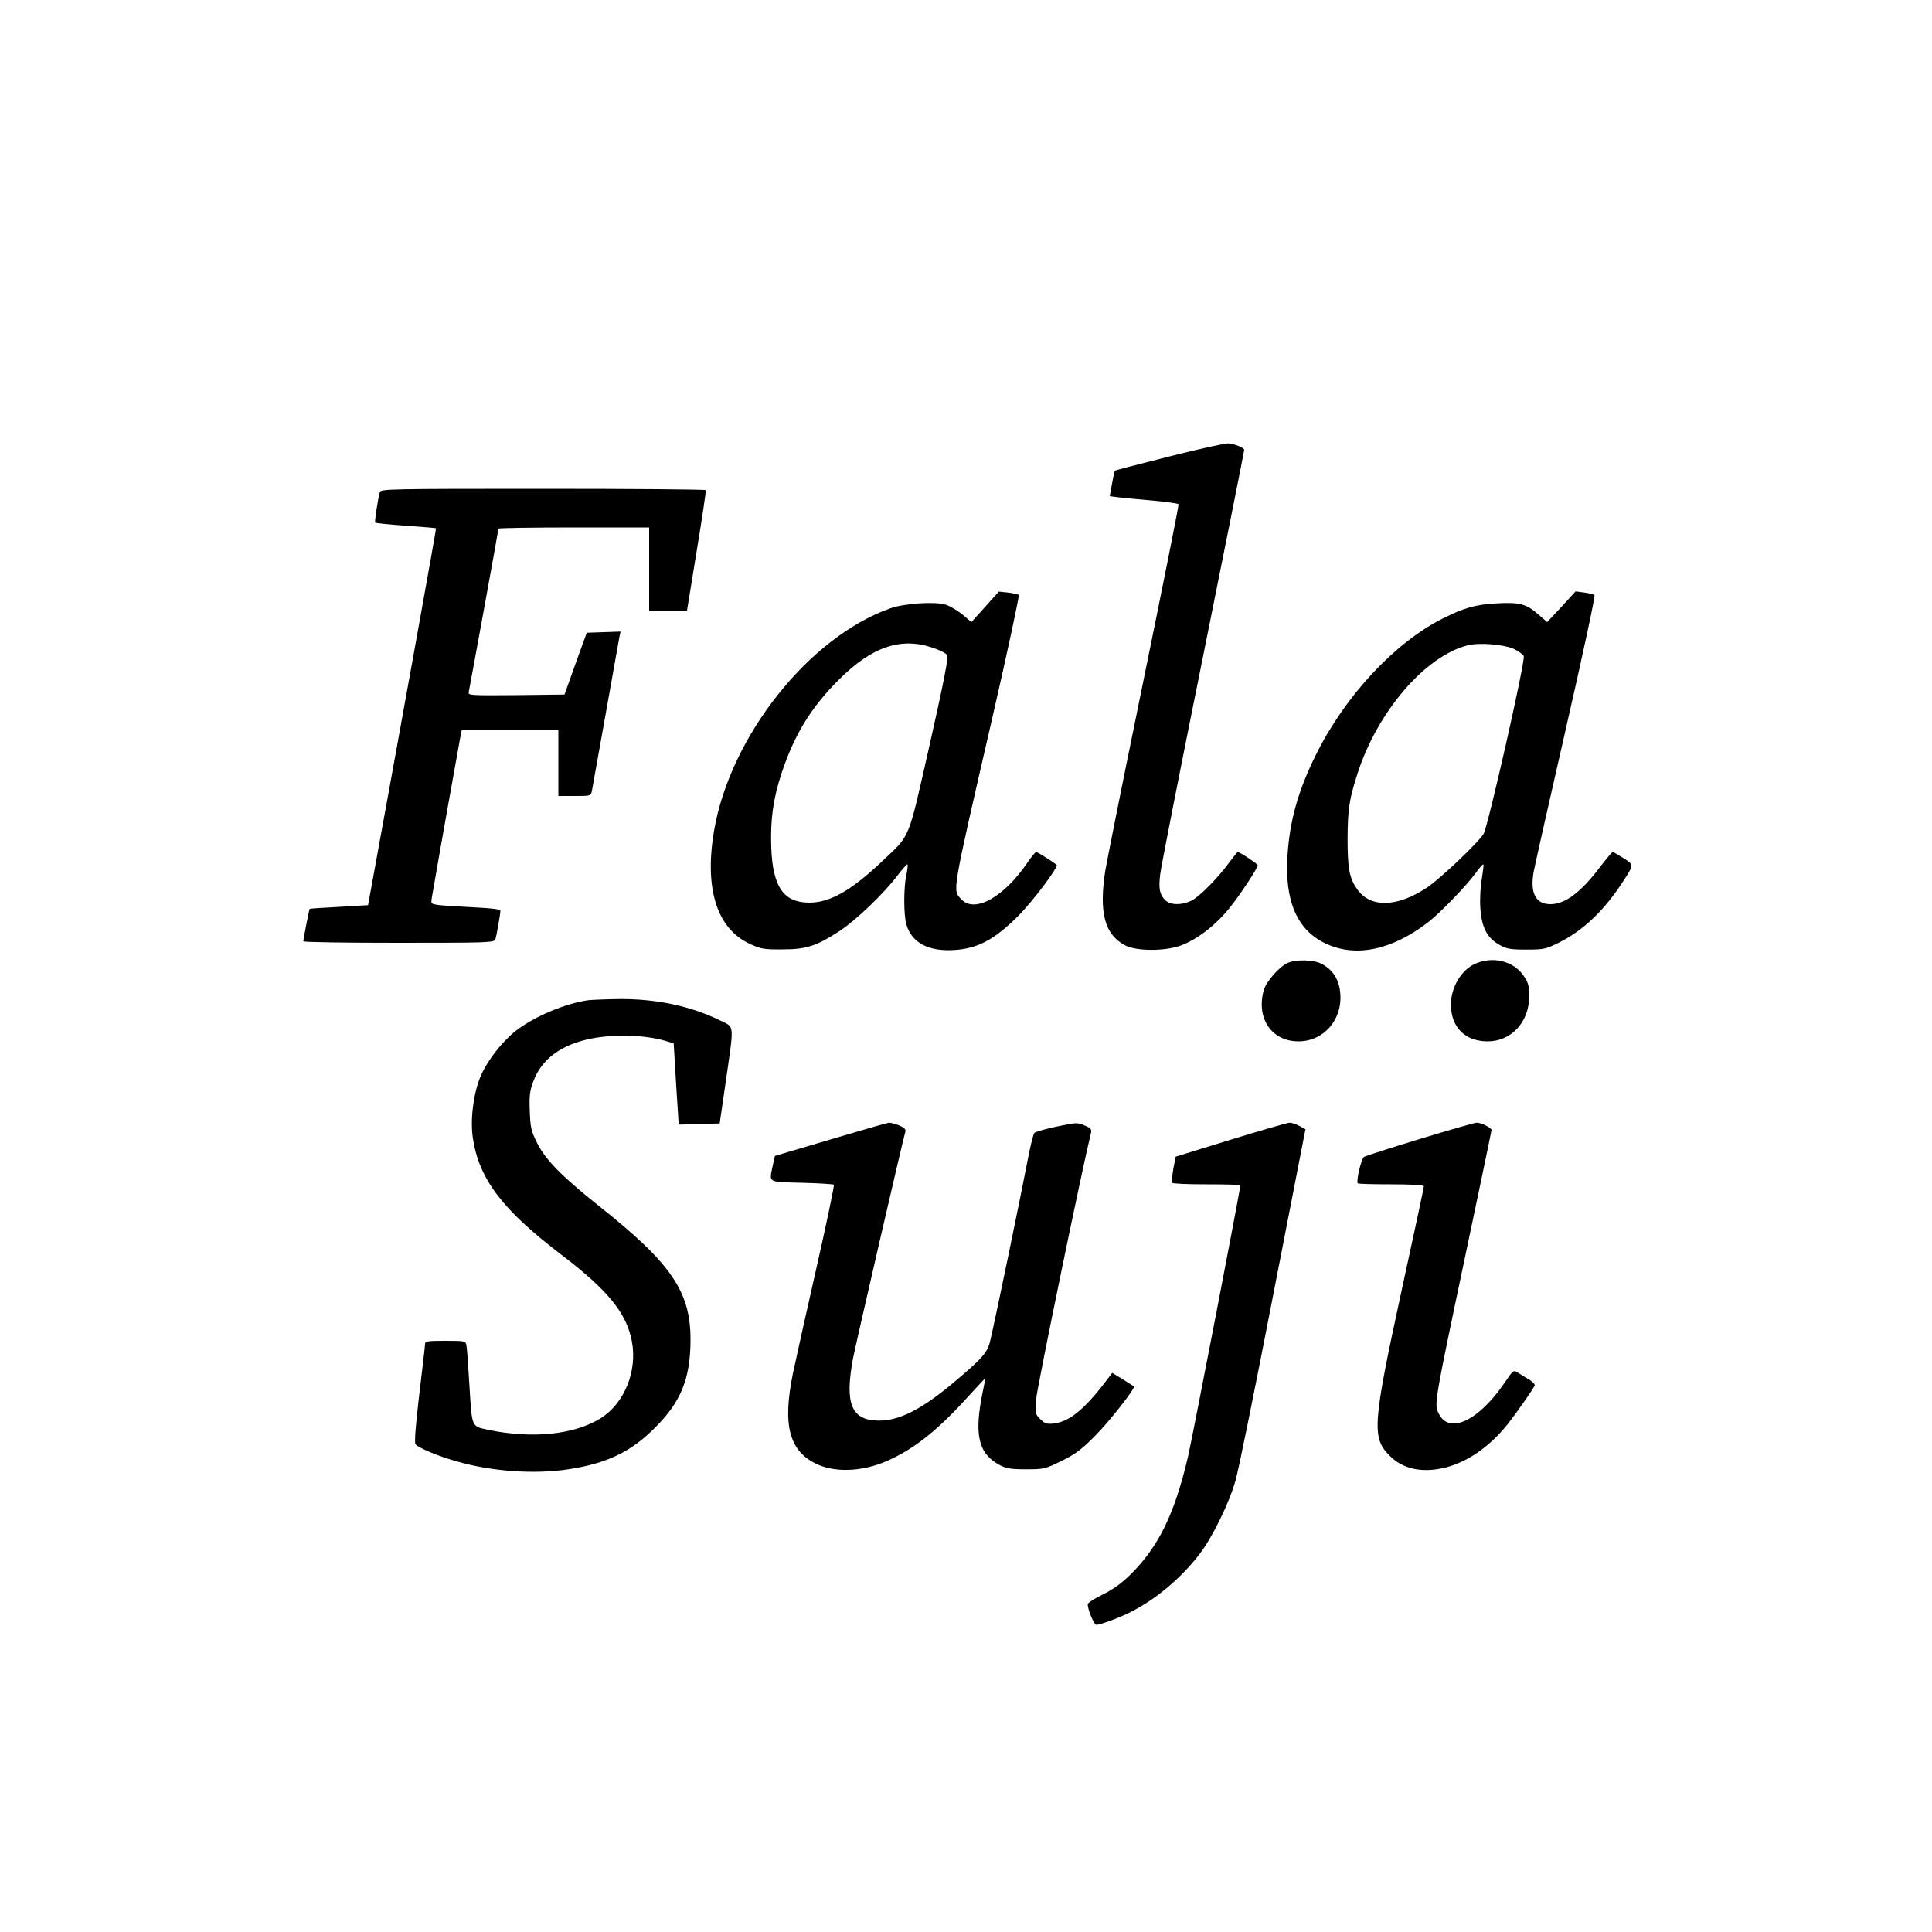
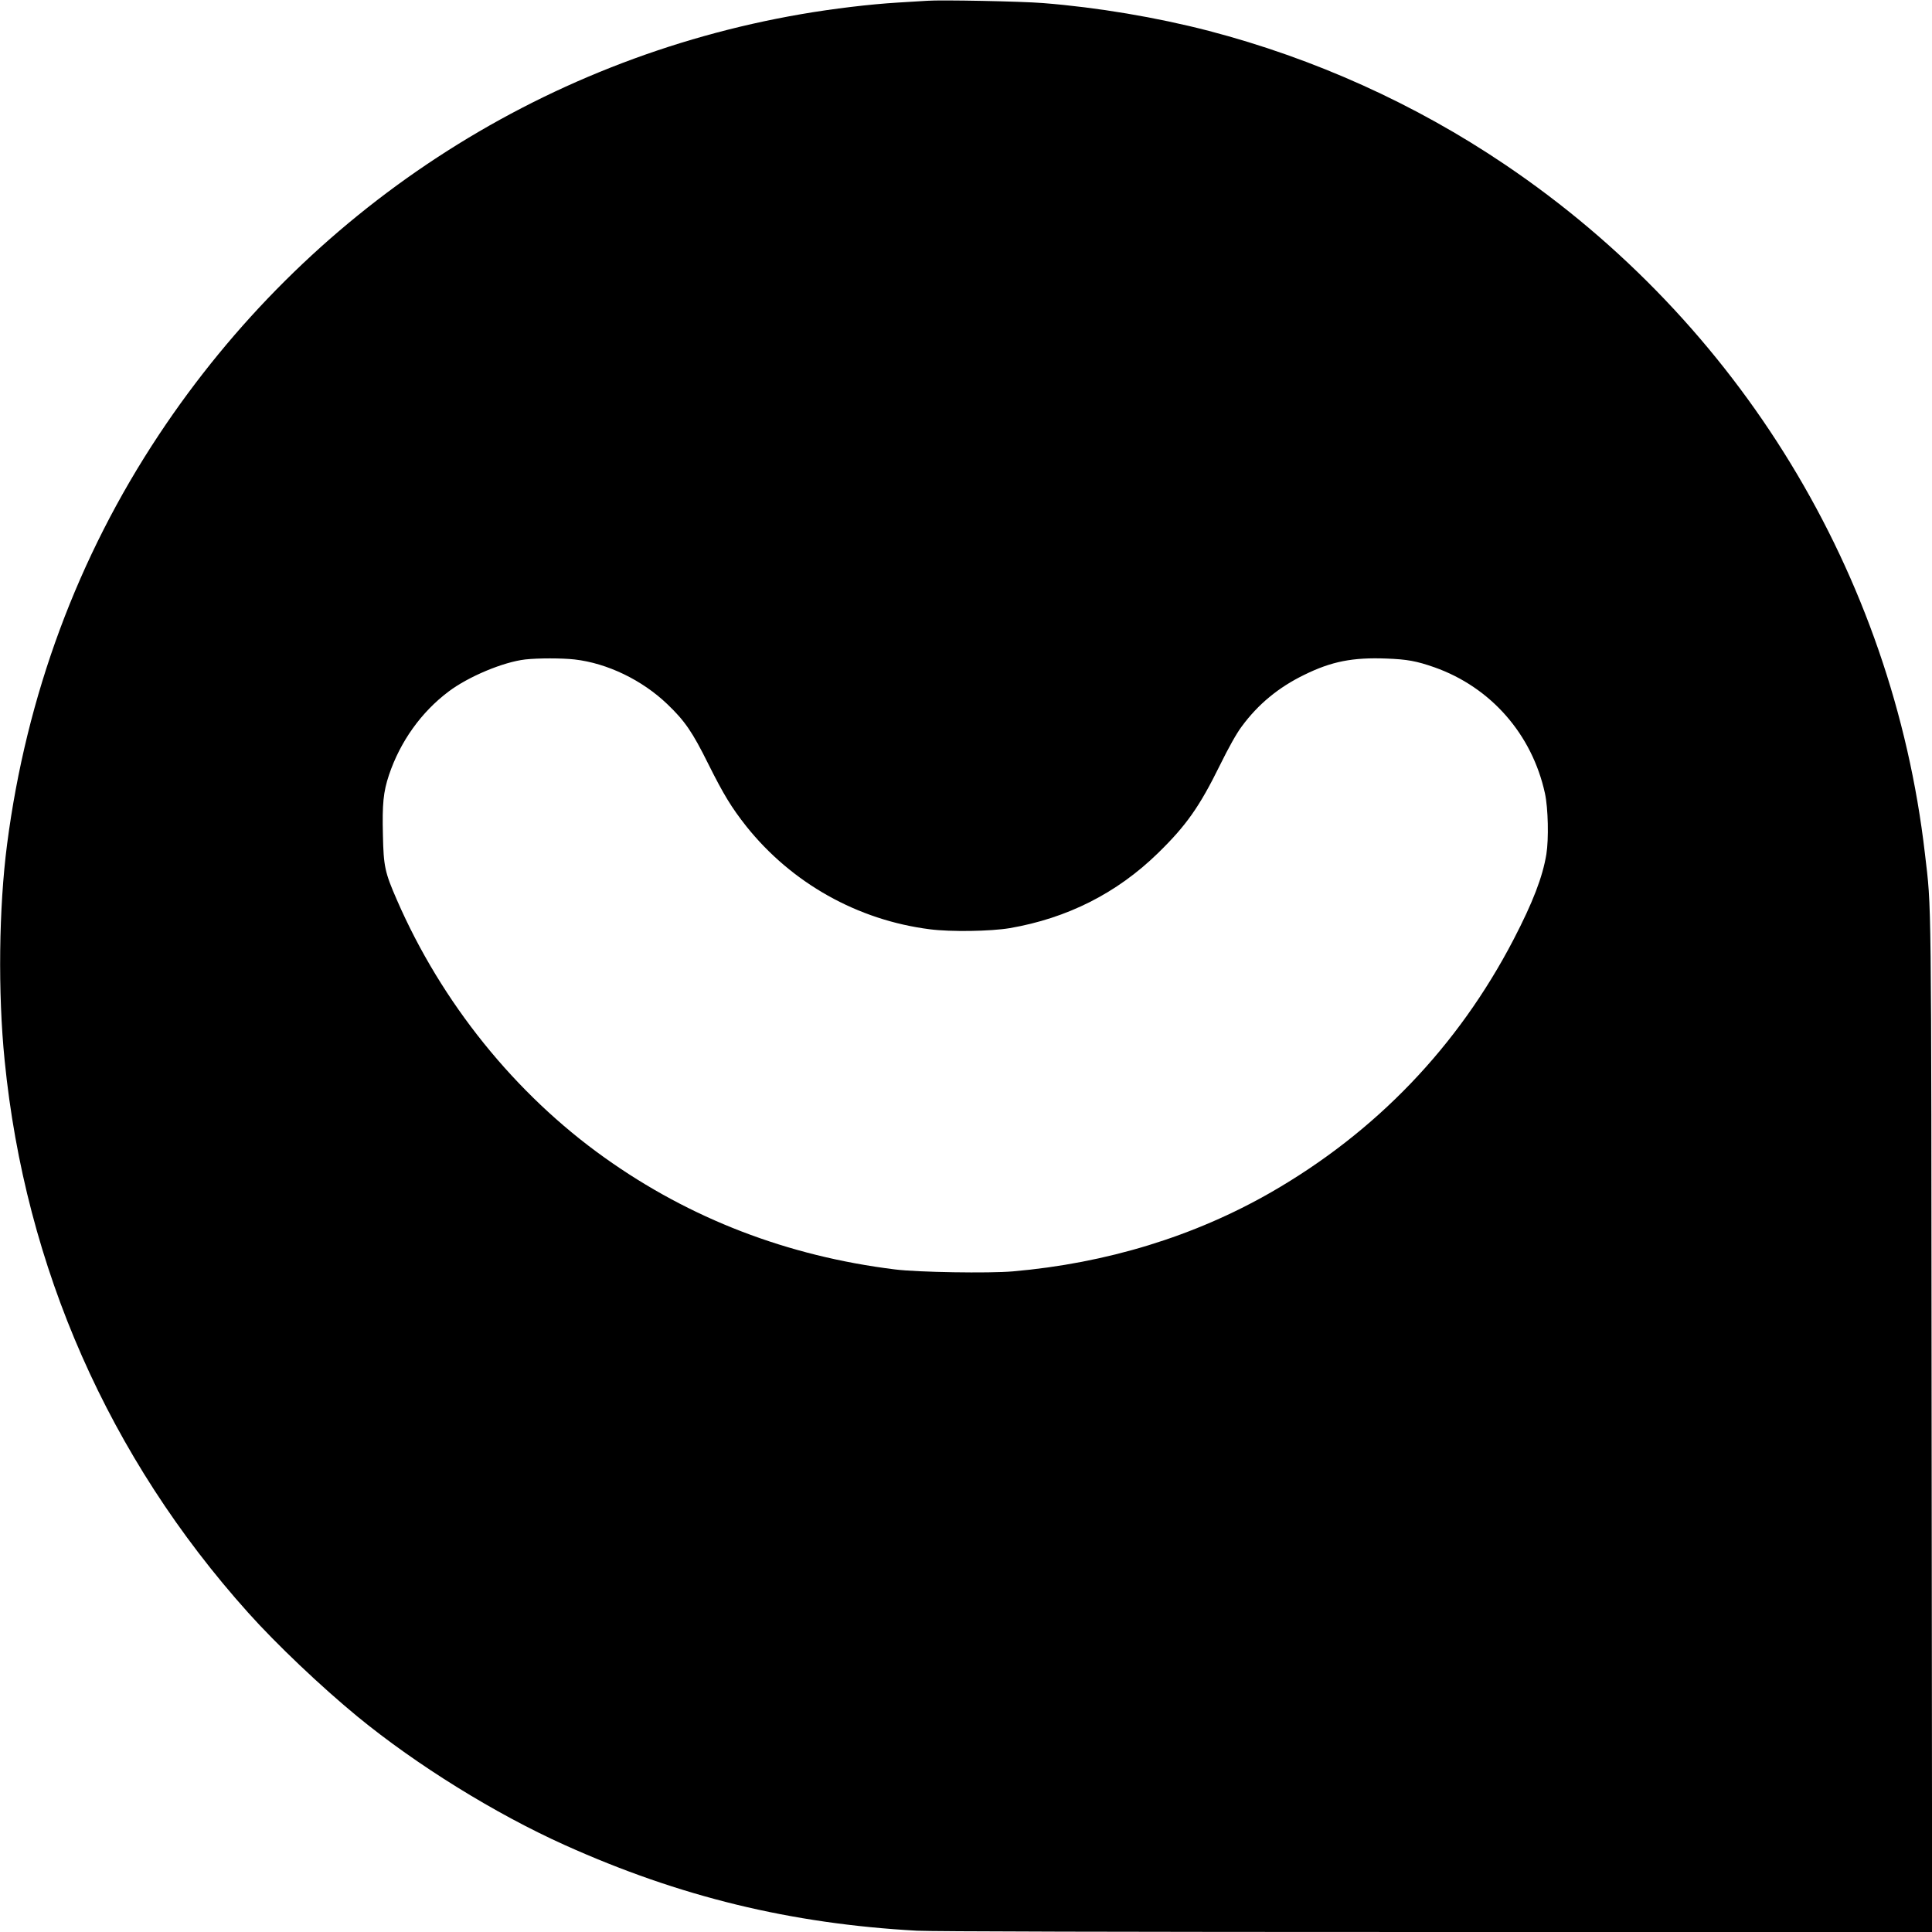
- <svg xmlns="http://www.w3.org/2000/svg" version="1.0" width="1000pt" height="1000pt" viewBox="0 0 1000 1000" preserveAspectRatio="xMidYMid meet">
-   <g transform="translate(0,1000) scale(0.1,-0.1)" fill="#000000" stroke="none">
-     <path d="M6055 7638 c-154 -39 -282 -72 -284 -74 -2 -2 -9 -32 -15 -67 l-12 -65 45 -6 c25 -3 106 -11 179 -17 72 -7 132 -15 132 -19 0 -16 -70 -367 -214 -1072 -85 -414 -159 -787 -166 -830 -32 -213 -2 -325 103 -381 60 -32 217 -31 297 2 87 36 176 106 247 195 57 72 143 203 143 218 0 6 -93 68 -103 68 -3 0 -22 -24 -43 -52 -58 -80 -154 -178 -196 -199 -50 -25 -108 -25 -136 1 -29 28 -36 59 -27 133 3 34 103 540 221 1125 118 585 214 1068 214 1073 0 11 -42 29 -80 34 -14 2 -151 -28 -305 -67z" />
-     <path d="M1966 7453 c-10 -34 -28 -154 -24 -158 2 -3 74 -10 159 -16 85 -6 155 -12 156 -13 2 -2 -189 -1060 -340 -1886 l-12 -65 -150 -9 c-83 -4 -151 -9 -152 -10 -3 -3 -33 -157 -33 -168 0 -5 222 -8 494 -8 462 0 495 1 500 18 7 23 26 132 26 148 0 8 -43 13 -142 18 -79 4 -160 9 -181 12 -36 6 -37 7 -32 37 38 221 146 827 150 845 l5 22 250 0 250 0 0 -170 0 -170 84 0 c84 0 84 0 90 28 3 15 35 194 71 397 36 204 68 383 71 398 l6 28 -88 -3 -87 -3 -58 -160 -57 -160 -250 -3 c-235 -2 -250 -1 -246 15 6 28 154 839 154 847 0 3 176 6 390 6 l390 0 0 -215 0 -215 98 0 98 0 50 308 c28 169 49 310 47 315 -2 4 -382 7 -843 7 -790 0 -839 -1 -844 -17z" />
-     <path d="M5099 6859 l-71 -79 -46 39 c-26 21 -65 44 -86 51 -56 18 -216 7 -289 -19 -421 -150 -827 -662 -911 -1150 -51 -301 14 -508 186 -587 57 -26 73 -29 168 -28 124 0 176 17 297 96 83 54 231 196 302 291 24 32 46 55 48 53 3 -3 0 -28 -6 -56 -14 -65 -14 -203 0 -253 26 -96 115 -144 252 -134 118 8 204 54 323 172 77 76 215 259 203 269 -27 21 -100 66 -106 66 -4 0 -24 -24 -43 -52 -124 -183 -276 -267 -345 -192 -45 49 -51 16 160 933 80 349 142 638 138 642 -5 3 -29 9 -56 12 l-47 5 -71 -79z m-270 -212 c36 -12 69 -29 74 -38 7 -11 -20 -148 -91 -463 -115 -507 -96 -461 -247 -605 -160 -151 -269 -213 -376 -213 -133 0 -189 81 -197 284 -5 144 9 250 53 385 66 199 151 339 295 483 172 173 323 224 489 167z" />
-     <path d="M8082 6859 l-74 -79 -45 39 c-62 55 -97 65 -217 58 -108 -6 -168 -23 -276 -77 -251 -126 -507 -401 -658 -705 -93 -187 -137 -344 -148 -525 -15 -232 49 -381 192 -451 156 -77 345 -39 534 106 64 49 203 193 251 260 18 25 34 43 37 41 2 -3 -2 -36 -8 -74 -7 -38 -11 -105 -8 -149 6 -101 34 -157 98 -193 39 -22 57 -25 141 -25 90 0 99 2 170 37 127 64 235 168 334 322 52 81 52 80 -3 115 -27 17 -51 31 -55 31 -3 0 -31 -33 -61 -72 -102 -136 -184 -198 -261 -198 -77 0 -106 58 -87 167 6 32 81 366 167 742 86 376 153 687 148 691 -4 4 -28 10 -53 13 l-45 6 -73 -80z m-248 -217 c25 -12 49 -29 53 -38 9 -23 -185 -882 -208 -920 -28 -46 -225 -233 -293 -278 -156 -104 -296 -106 -363 -6 -39 56 -48 106 -48 260 1 151 8 201 51 335 103 321 350 609 571 665 59 15 184 5 237 -18z" />
-     <path d="M6665 5016 c-43 -19 -112 -97 -124 -142 -40 -145 41 -264 180 -264 131 0 229 113 216 251 -6 70 -40 122 -98 151 -40 21 -131 23 -174 4z" />
-     <path d="M7634 5011 c-71 -32 -124 -122 -124 -210 0 -118 73 -191 190 -191 122 0 214 99 215 231 0 55 -4 72 -28 107 -51 78 -161 105 -253 63z" />
-     <path d="M3045 4823 c-121 -17 -281 -85 -376 -159 -74 -59 -151 -159 -184 -241 -36 -90 -52 -224 -37 -317 33 -211 153 -368 457 -600 243 -185 339 -304 366 -451 28 -152 -39 -317 -159 -394 -137 -87 -358 -110 -589 -61 -83 18 -80 12 -93 225 -6 105 -13 200 -16 213 -4 21 -9 22 -109 22 -93 0 -105 -2 -105 -17 0 -10 -14 -128 -30 -262 -19 -162 -26 -249 -19 -257 15 -18 116 -61 213 -88 179 -52 401 -68 578 -41 198 30 324 90 448 215 134 133 183 254 184 450 2 253 -97 399 -474 698 -192 153 -278 240 -321 328 -30 61 -34 79 -37 164 -3 79 0 105 19 154 43 116 147 191 302 221 126 24 287 18 393 -16 l31 -10 7 -117 c4 -64 9 -159 13 -210 l6 -93 106 3 106 3 32 220 c43 301 46 276 -29 313 -153 75 -333 113 -527 111 -69 -1 -139 -4 -156 -6z" />
-     <path d="M4298 4102 l-287 -85 -11 -49 c-19 -92 -30 -85 150 -90 87 -2 162 -7 166 -10 3 -4 -37 -197 -90 -430 -53 -233 -107 -477 -121 -543 -57 -274 -20 -410 129 -476 104 -45 251 -34 383 31 133 64 248 159 404 332 44 48 79 86 79 84 0 -3 -6 -35 -14 -73 -45 -220 -22 -317 88 -376 34 -18 58 -22 137 -22 94 0 99 2 185 44 73 36 104 60 174 131 77 78 208 246 199 254 -2 2 -28 18 -58 37 l-54 33 -26 -34 c-117 -155 -195 -218 -276 -228 -37 -4 -47 -1 -71 23 -26 26 -27 30 -21 103 4 56 234 1174 284 1379 4 18 -2 25 -34 38 -36 16 -44 15 -143 -6 -58 -12 -110 -27 -116 -33 -6 -6 -23 -76 -38 -156 -25 -133 -160 -790 -191 -921 -14 -60 -39 -89 -195 -220 -162 -135 -275 -192 -380 -192 -143 0 -179 86 -135 321 15 77 258 1131 271 1174 4 13 -5 21 -32 33 -20 8 -44 14 -53 14 -9 -1 -145 -40 -303 -87z" />
-     <path d="M6370 4101 l-285 -88 -12 -64 c-6 -35 -9 -67 -6 -71 2 -5 83 -8 179 -8 96 0 174 -2 174 -5 0 -22 -247 -1300 -271 -1405 -69 -295 -152 -466 -298 -610 -46 -45 -90 -77 -143 -103 -43 -21 -78 -43 -78 -51 0 -28 33 -106 44 -106 21 0 118 36 174 64 137 69 267 179 363 305 66 87 152 263 184 378 15 50 102 480 194 955 l168 863 -31 17 c-17 9 -40 17 -51 17 -11 0 -148 -40 -305 -88z" />
-     <path d="M7350 4105 c-151 -46 -282 -88 -290 -93 -14 -9 -42 -127 -32 -137 3 -3 81 -5 174 -5 110 0 168 -4 168 -10 0 -6 -52 -250 -116 -543 -150 -691 -155 -759 -60 -853 68 -69 172 -90 291 -59 115 30 228 110 319 224 44 56 115 157 139 198 4 6 -7 19 -26 31 -19 11 -45 27 -59 36 -24 16 -25 16 -71 -52 -134 -197 -287 -268 -340 -159 -24 49 -26 42 138 820 74 351 135 643 135 648 0 12 -55 39 -77 38 -10 0 -142 -38 -293 -84z" />
+ <svg xmlns="http://www.w3.org/2000/svg" version="1.0" width="1500pt" height="1500pt" viewBox="0 0 1500 1500" preserveAspectRatio="xMidYMid meet">
+   <g transform="translate(0,1500) scale(0.1,-0.1)" fill="#000000" stroke="none">
+     <path d="M7200 14994 c-25 -2 -128 -8 -230 -14 -215 -13 -501 -47 -750 -90 -2038 -351 -3832 -1525 -4986 -3265 -631 -951 -1029 -2025 -1179 -3180 -64 -493 -72 -1151 -19 -1678 160 -1609 810 -3083 1890 -4287 221 -247 567 -575 849 -807 461 -378 1068 -754 1610 -998 891 -401 1753 -611 2735 -665 120 -6 1541 -10 4033 -10 l3848 0 -4 3928 c-3 4233 0 3998 -52 4445 -251 2169 -1441 4122 -3260 5349 -699 472 -1480 824 -2299 1038 -404 105 -867 183 -1286 216 -173 14 -800 26 -900 18z m-2739 -5114 c254 -29 525 -160 720 -347 136 -130 195 -216 317 -462 121 -242 181 -340 296 -486 352 -441 864 -729 1426 -800 162 -21 471 -16 620 9 446 77 831 271 1149 581 220 214 324 362 481 681 70 142 131 251 171 304 128 174 287 304 484 400 213 105 377 137 640 127 160 -6 232 -19 372 -68 438 -155 758 -520 858 -979 25 -115 30 -354 11 -472 -29 -177 -105 -374 -255 -663 -432 -830 -1068 -1493 -1881 -1961 -597 -343 -1279 -552 -2007 -615 -184 -16 -737 -7 -913 15 -835 103 -1592 394 -2256 868 -695 495 -1266 1204 -1613 2002 -93 213 -103 260 -108 502 -6 243 3 335 47 467 87 259 250 488 463 648 154 116 423 229 595 249 99 11 285 11 383 0z" />
  </g>
</svg>
